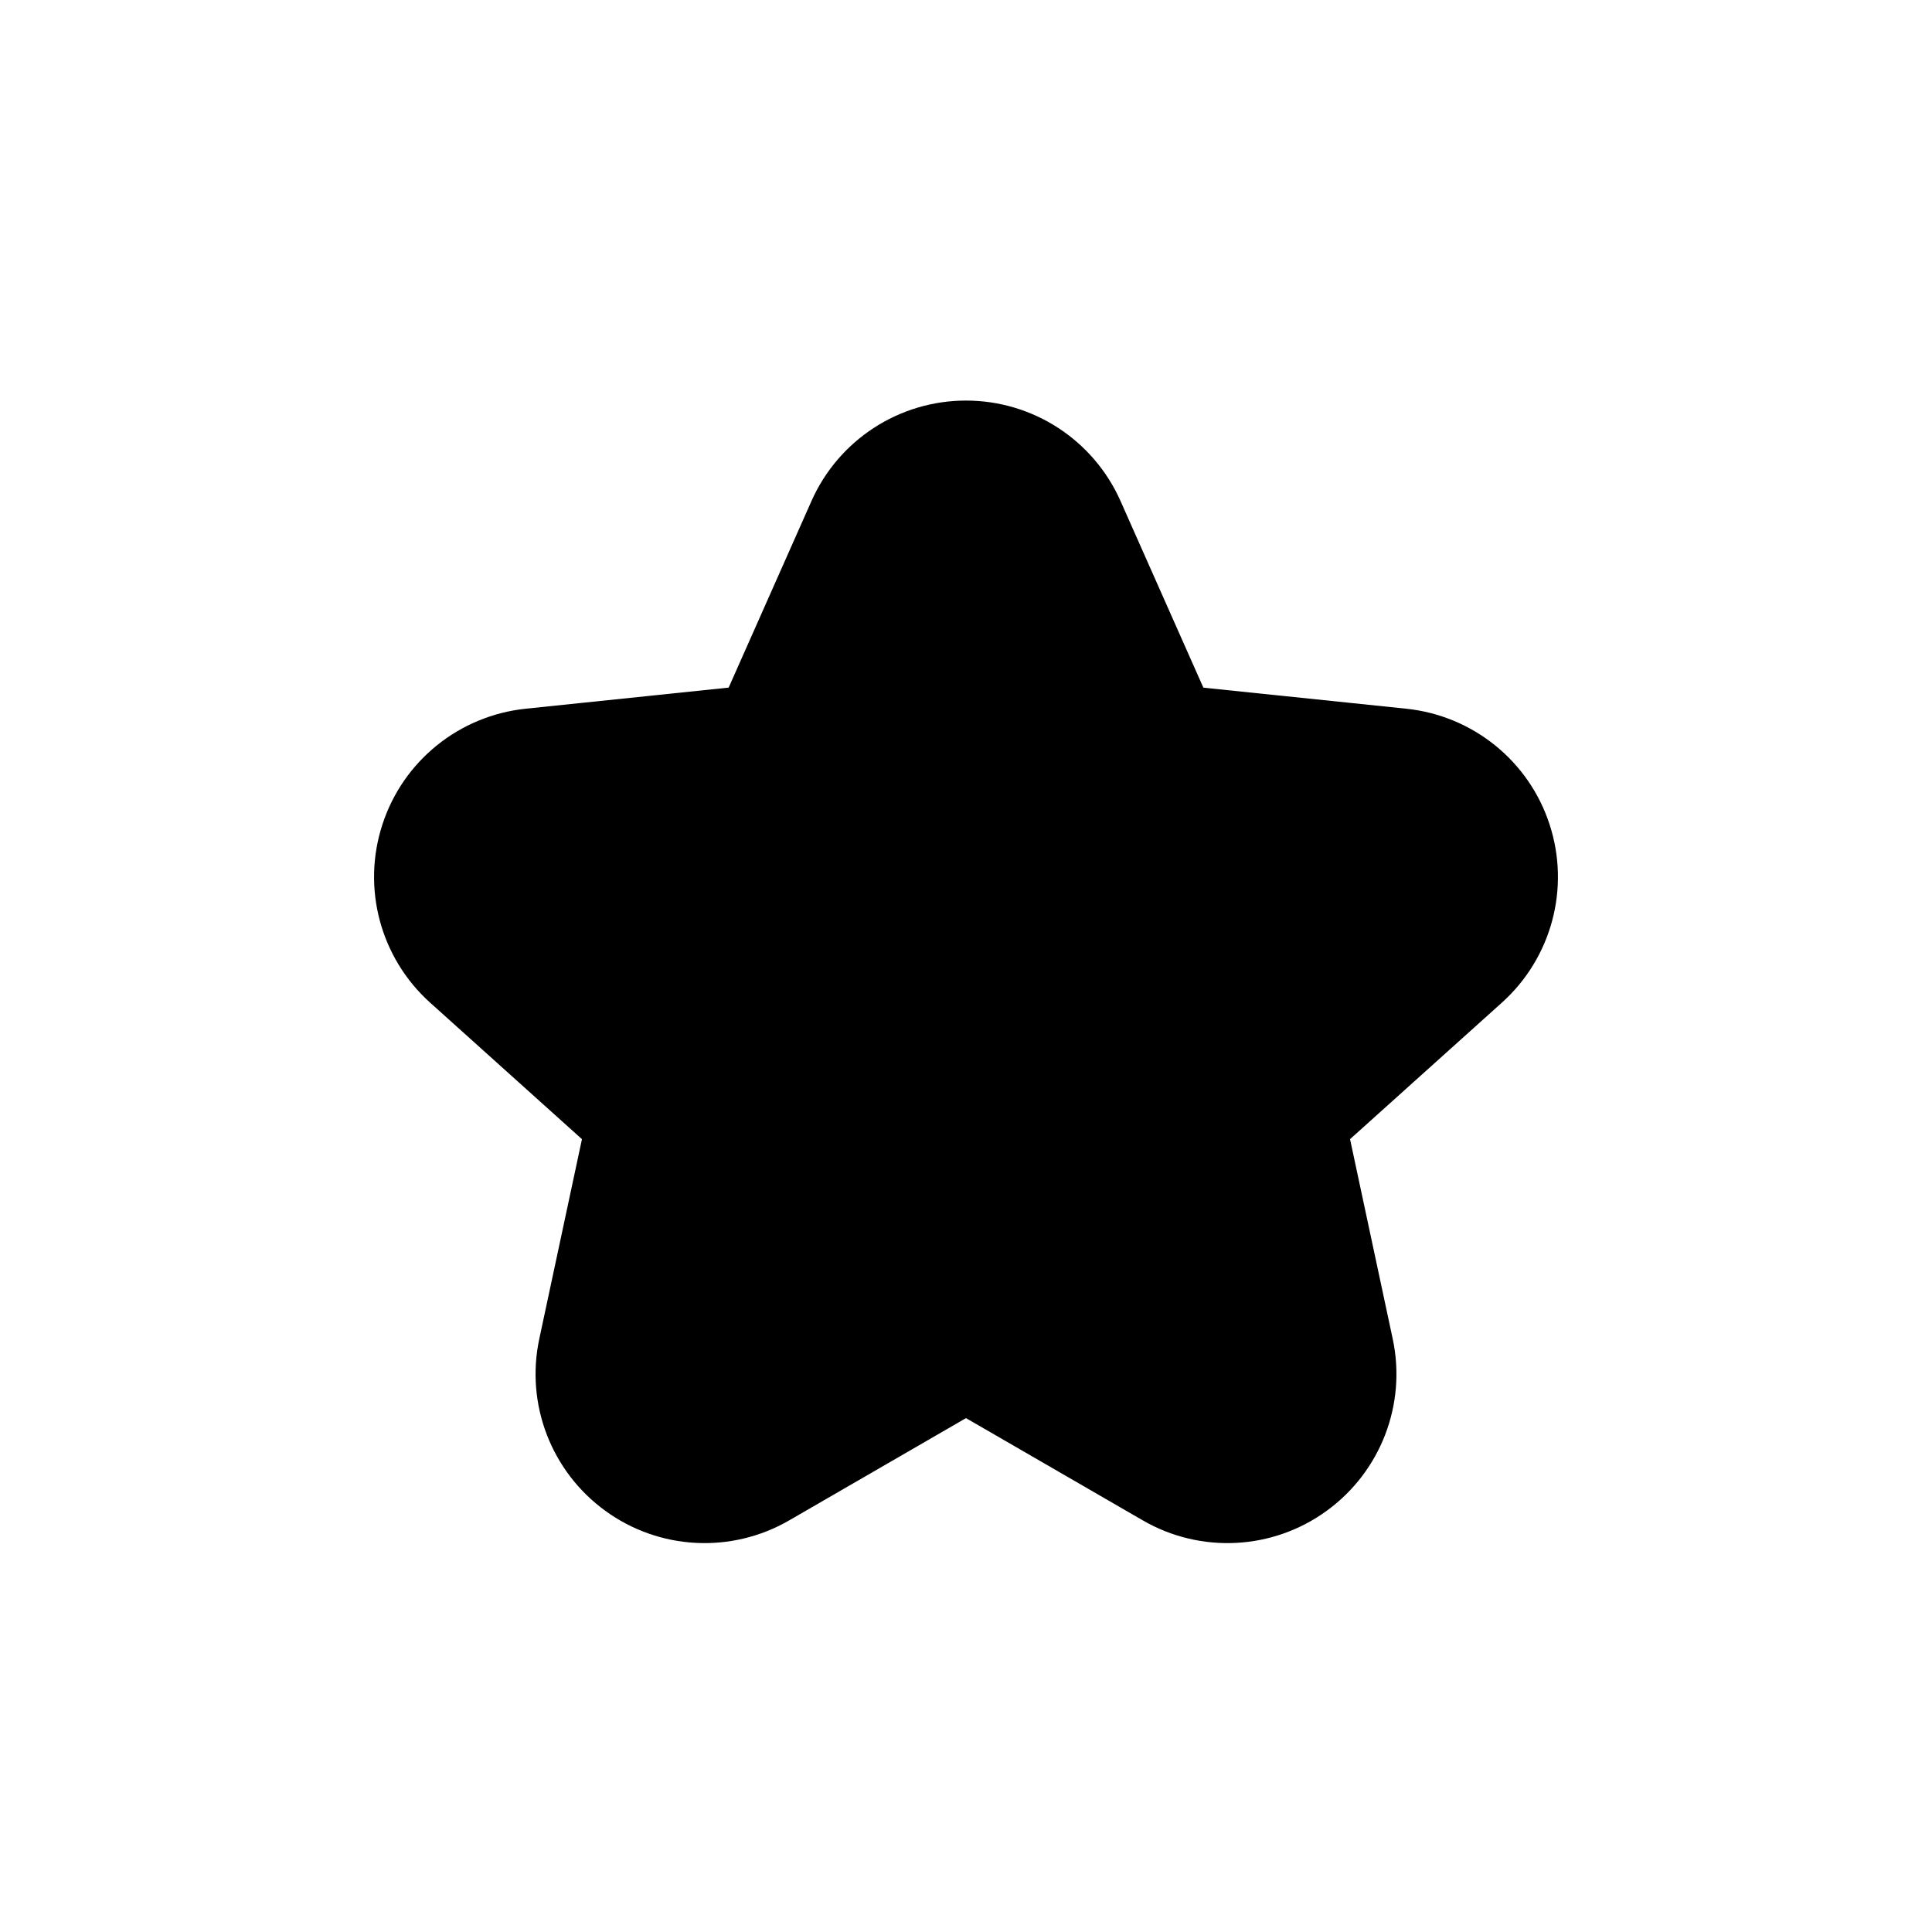
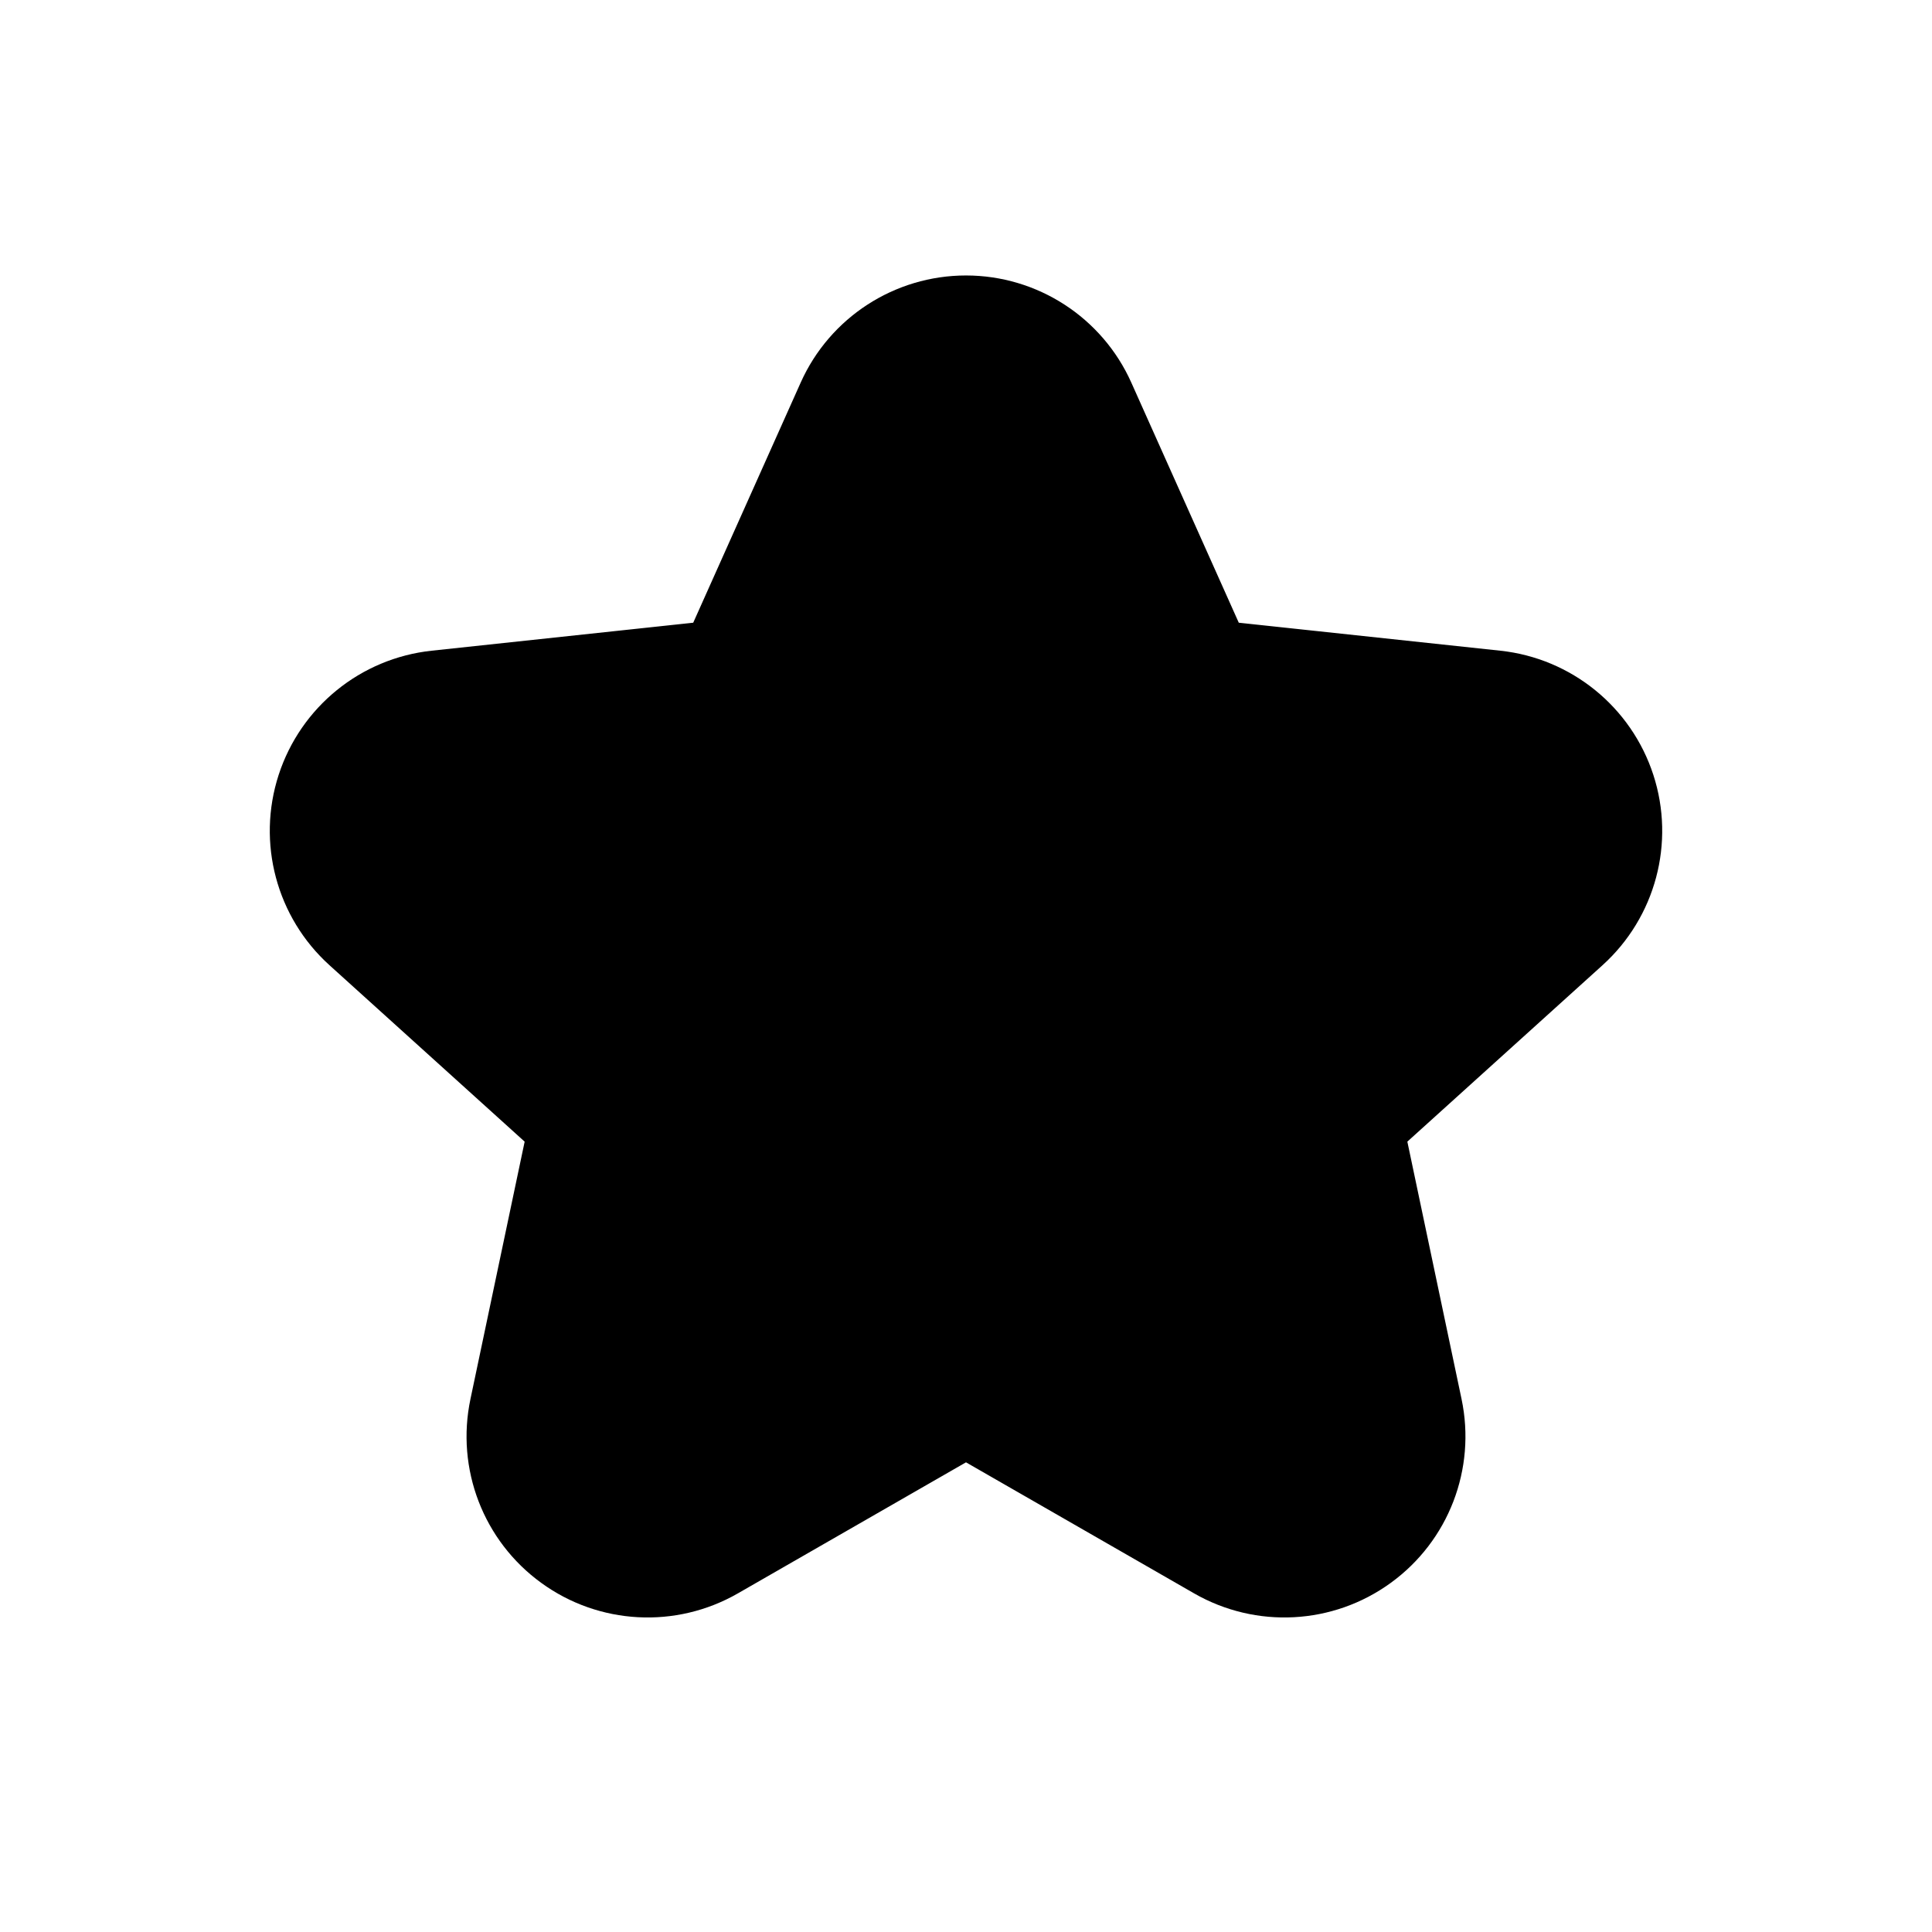
<svg xmlns="http://www.w3.org/2000/svg" viewBox="0 0 24 24" width="24" height="24" fill="none" stroke="currentColor" stroke-width="1.5" stroke-linecap="round" stroke-linejoin="round">
-   <path d="M9.69 8.952 L10.766 6.528 C10.983 6.04 11.466 5.726 12 5.726 C12.534 5.726 13.017 6.04 13.234 6.528 L14.31 8.952 C14.39 9.132 14.56 9.255 14.756 9.276 L17.393 9.55 C17.924 9.606 18.373 9.968 18.537 10.476 C18.702 10.983 18.553 11.54 18.156 11.897 L16.184 13.67 C16.037 13.801 15.972 14.001 16.013 14.194 L16.567 16.787 C16.679 17.309 16.472 17.847 16.04 18.161 C15.609 18.475 15.033 18.505 14.571 18.237 L12.275 16.909 C12.105 16.811 11.895 16.811 11.725 16.909 L9.429 18.237 C8.967 18.505 8.391 18.475 7.96 18.161 C7.528 17.847 7.321 17.309 7.433 16.787 L7.987 14.194 C8.028 14.001 7.963 13.801 7.816 13.67 L5.844 11.897 C5.447 11.54 5.298 10.983 5.463 10.476 C5.627 9.968 6.076 9.606 6.607 9.55 L9.244 9.276 C9.44 9.255 9.61 9.132 9.69 8.952 Z" fill="currentColor" />
+   <path d="M9.249 8.147 L10.631 5.059 C10.872 4.52 11.409 4.172 12 4.172 C12.591 4.172 13.128 4.52 13.369 5.059 L14.751 8.147 C14.831 8.326 15 8.449 15.194 8.469 L18.558 8.829 C19.146 8.892 19.642 9.295 19.825 9.857 C20.008 10.42 19.843 11.037 19.404 11.434 L16.895 13.702 C16.749 13.833 16.685 14.032 16.725 14.224 L17.422 17.534 C17.544 18.113 17.315 18.709 16.836 19.056 C16.358 19.404 15.72 19.438 15.207 19.143 L12.274 17.458 C12.104 17.36 11.896 17.36 11.726 17.458 L8.793 19.143 C8.28 19.438 7.642 19.404 7.164 19.056 C6.685 18.709 6.456 18.113 6.578 17.534 L7.275 14.224 C7.315 14.032 7.251 13.833 7.105 13.702 L4.596 11.434 C4.157 11.037 3.992 10.42 4.175 9.857 C4.358 9.295 4.854 8.892 5.442 8.829 L8.806 8.469 C9 8.449 9.169 8.326 9.249 8.147 Z" fill="currentColor" />
</svg>
